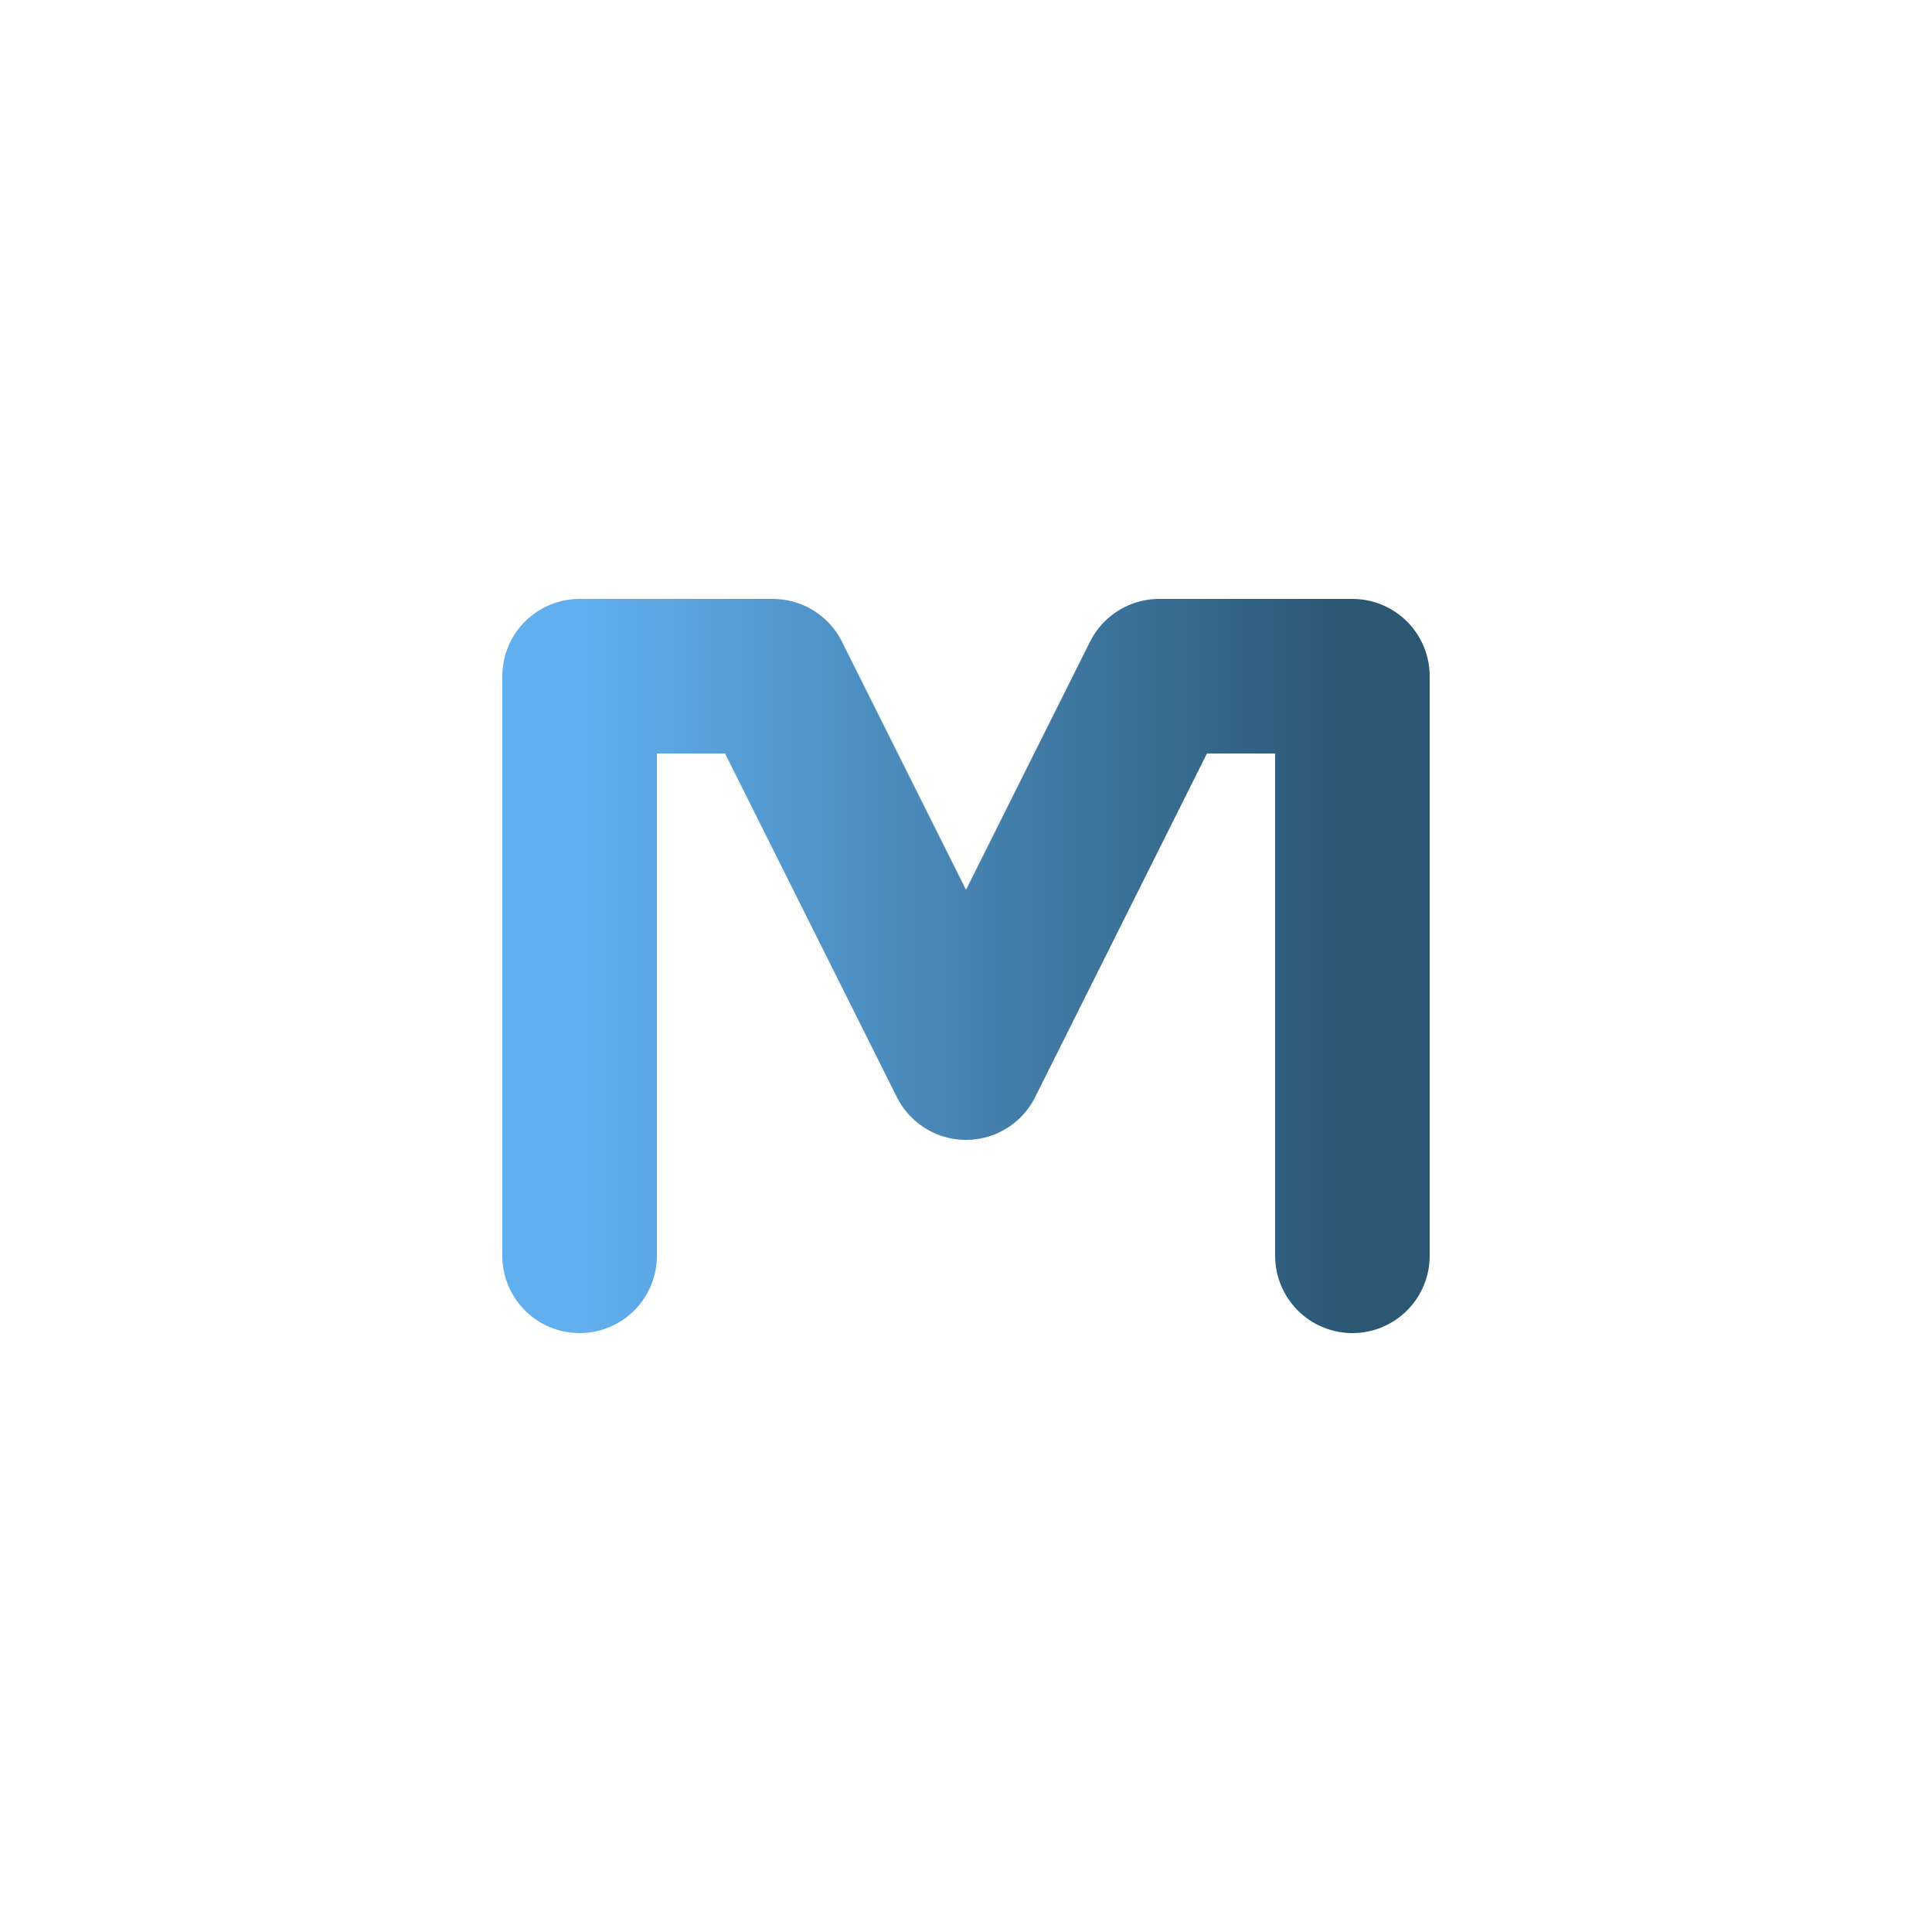
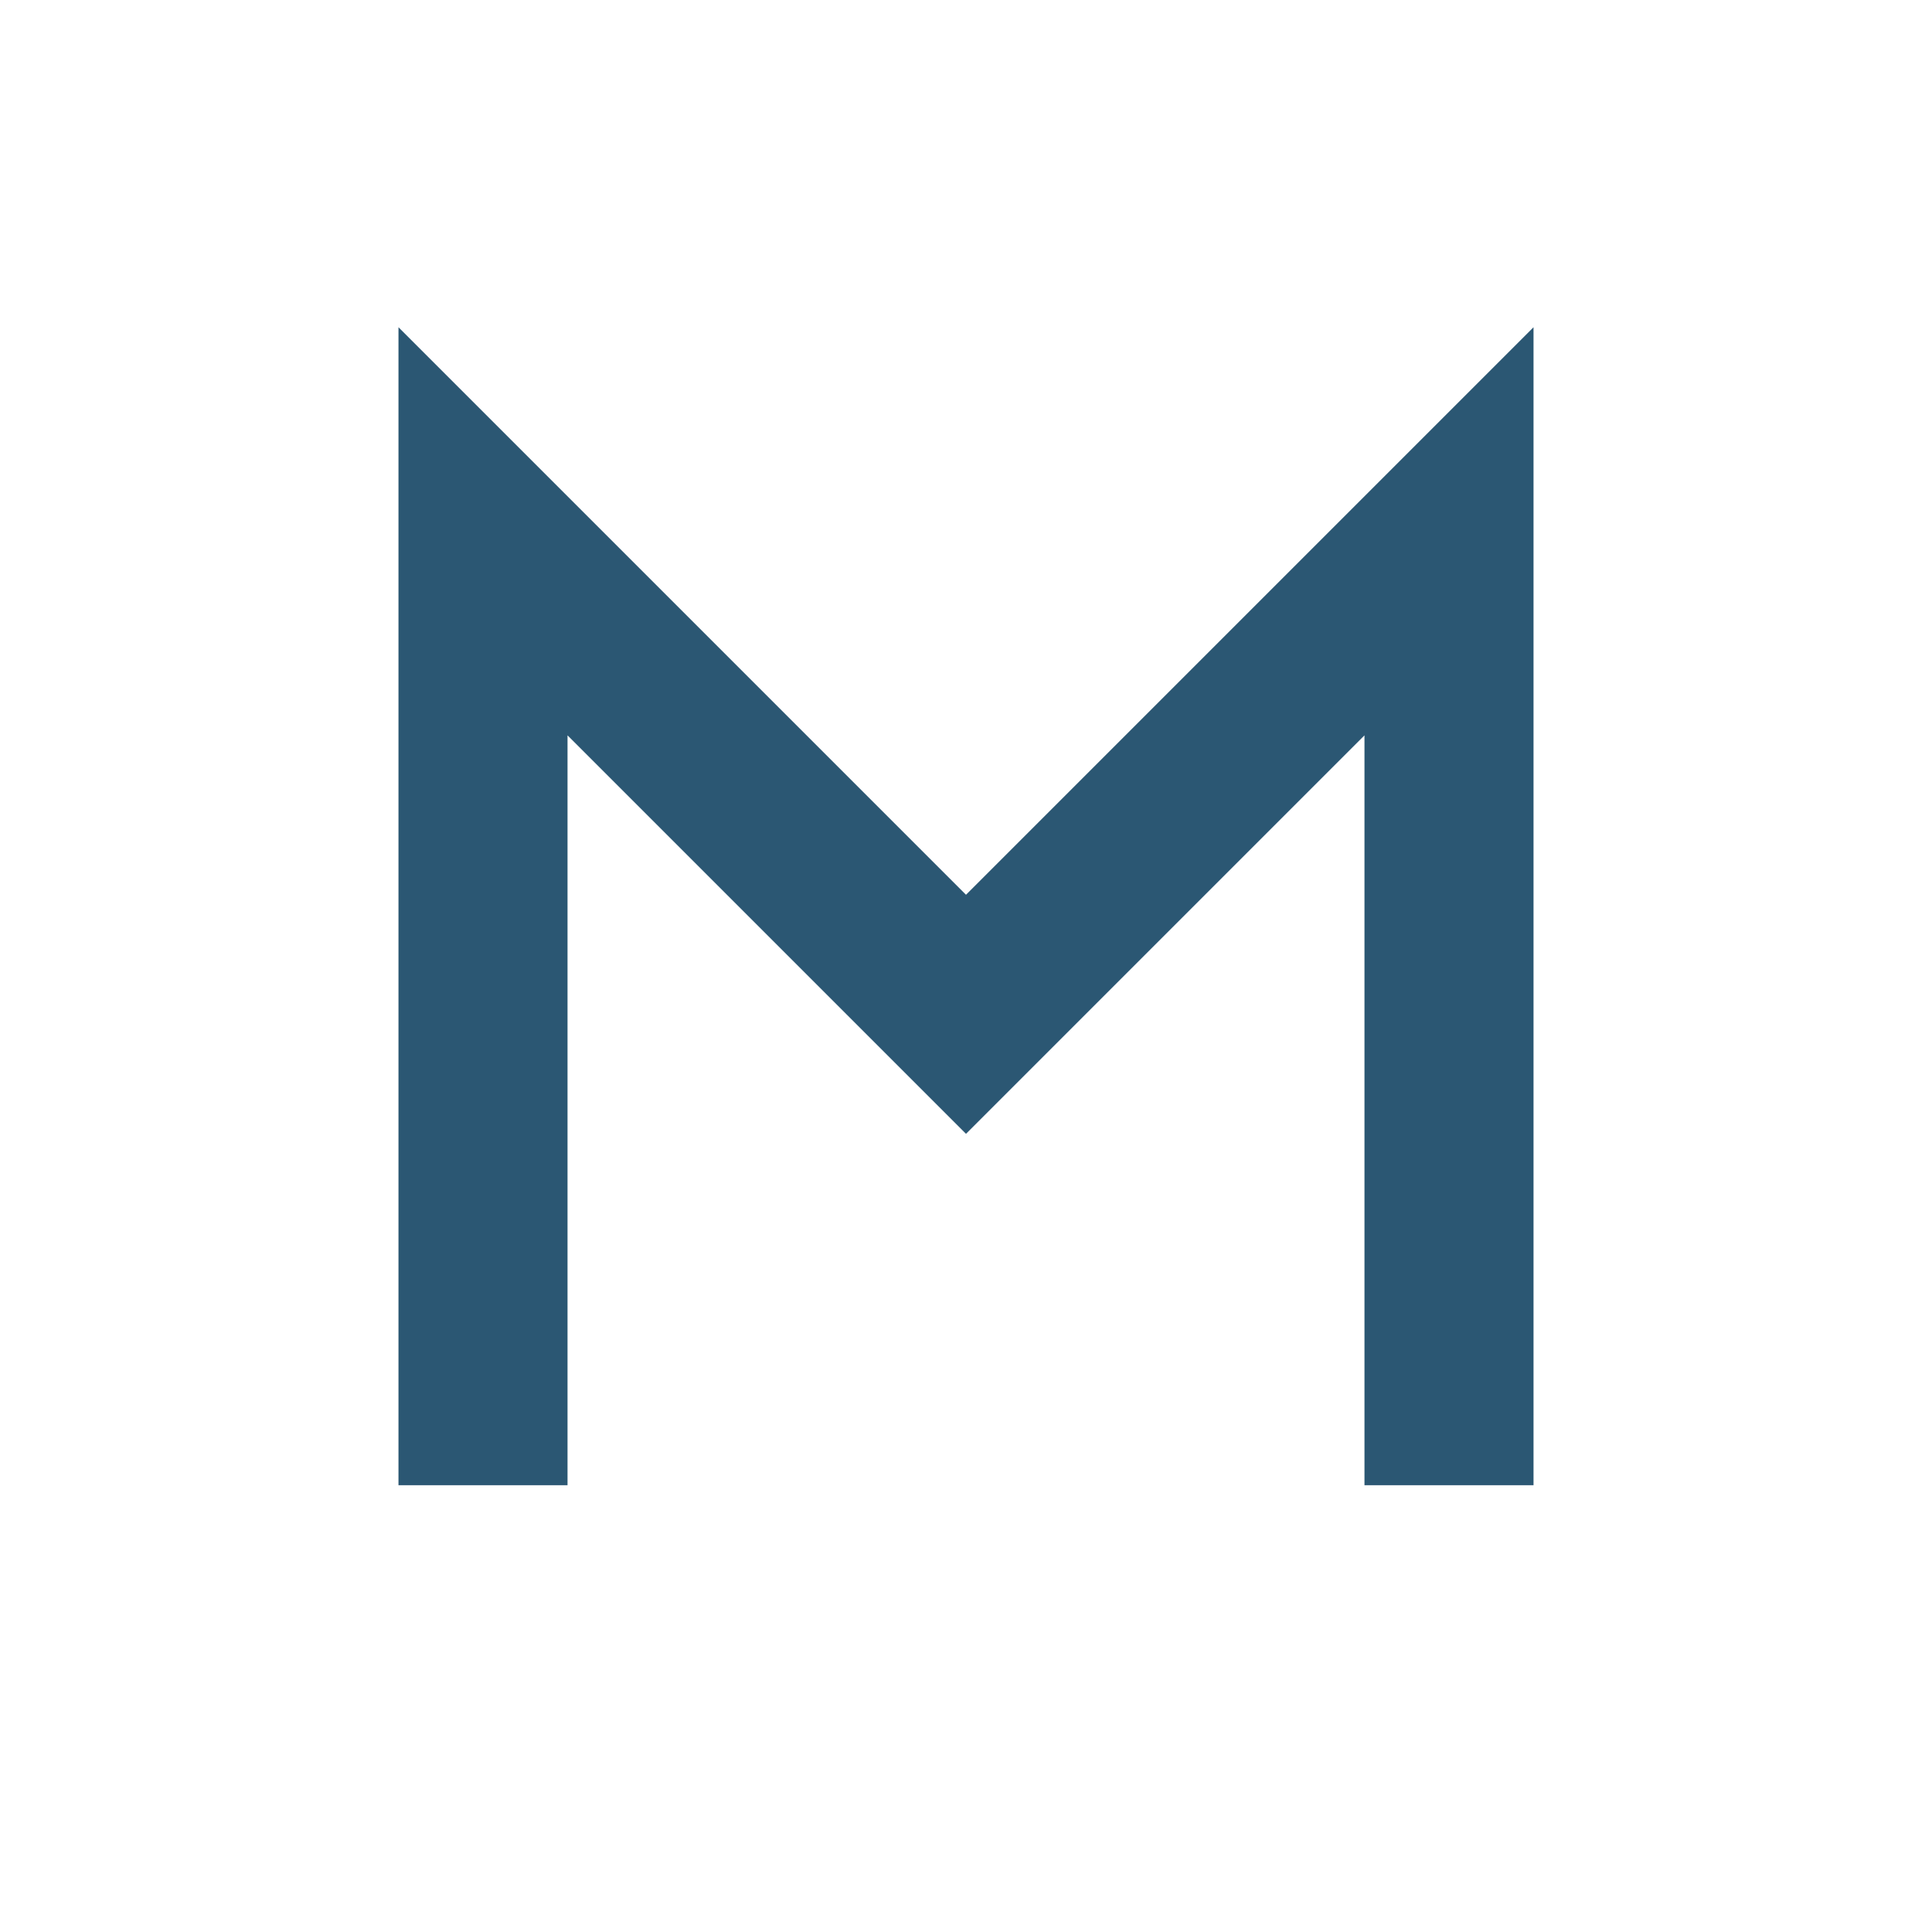
- <svg xmlns="http://www.w3.org/2000/svg" viewBox="0 0 100 100">
-   <g transform="matrix(-1 0 0 -1 100 100)">
-     <defs>
-       <linearGradient id="flowGradient" x1="0%" y1="0%" x2="100%" y2="0%">
-         <stop offset="0%" style="stop-color:#2B5773" />
-         <stop offset="100%" style="stop-color:#61AFEF" />
-       </linearGradient>
-     </defs>
-     <line x1="20" y1="25" x2="20" y2="75" stroke="url(#flowGradient)" stroke-width="8" stroke-linecap="round" />
-     <line x1="50" y1="25" x2="50" y2="75" stroke="url(#flowGradient)" stroke-width="8" stroke-linecap="round" />
-     <line x1="80" y1="25" x2="80" y2="75" stroke="url(#flowGradient)" stroke-width="8" stroke-linecap="round" />
-     <line x1="20" y1="50" x2="80" y2="50" stroke="url(#flowGradient)" stroke-width="4" stroke-linecap="round" />
-     <path d="M30 35 L30 65 L40 65 L50 45 L60 65 L70 65 L70 35" fill="none" stroke="url(#flowGradient)" stroke-width="8" stroke-linecap="round" stroke-linejoin="round" />
-   </g>
+ <svg xmlns="http://www.w3.org/2000/svg" viewBox="0 0 40 40">
+   <path d="M10 29 L10 11 L20 21 L30 11 L30 29" fill="none" stroke="#2B5773" stroke-width="3.5" stroke-linecap="square" stroke-linejoin="miter" />
</svg>
